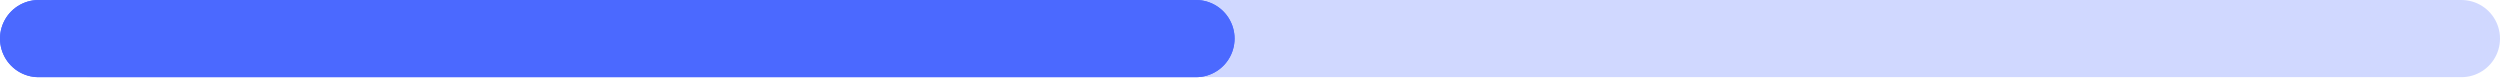
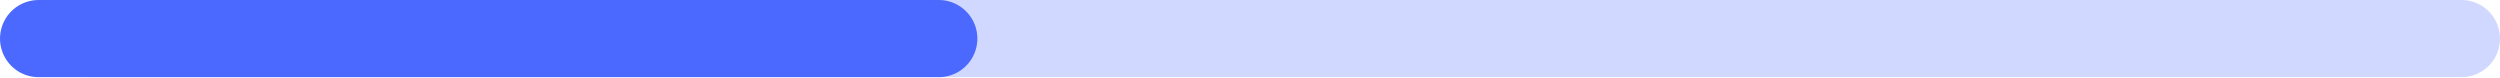
<svg xmlns="http://www.w3.org/2000/svg" width="972" height="30" viewBox="0 0 972 30" fill="none">
  <line x1="35" y1="15" x2="957" y2="15" stroke="#D0D8FF" stroke-width="30" stroke-linecap="round" />
-   <line x1="15" y1="15" x2="465" y2="15" stroke="#4B69FF" stroke-width="30" stroke-linecap="round" />
-   <line x1="15" y1="15" x2="465" y2="15" stroke="#4B69FF" stroke-width="30" stroke-linecap="round" />
+   <line x1="15" y1="15" x2="365" y2="15" stroke="#4B69FF" stroke-width="30" stroke-linecap="round" />
</svg>
